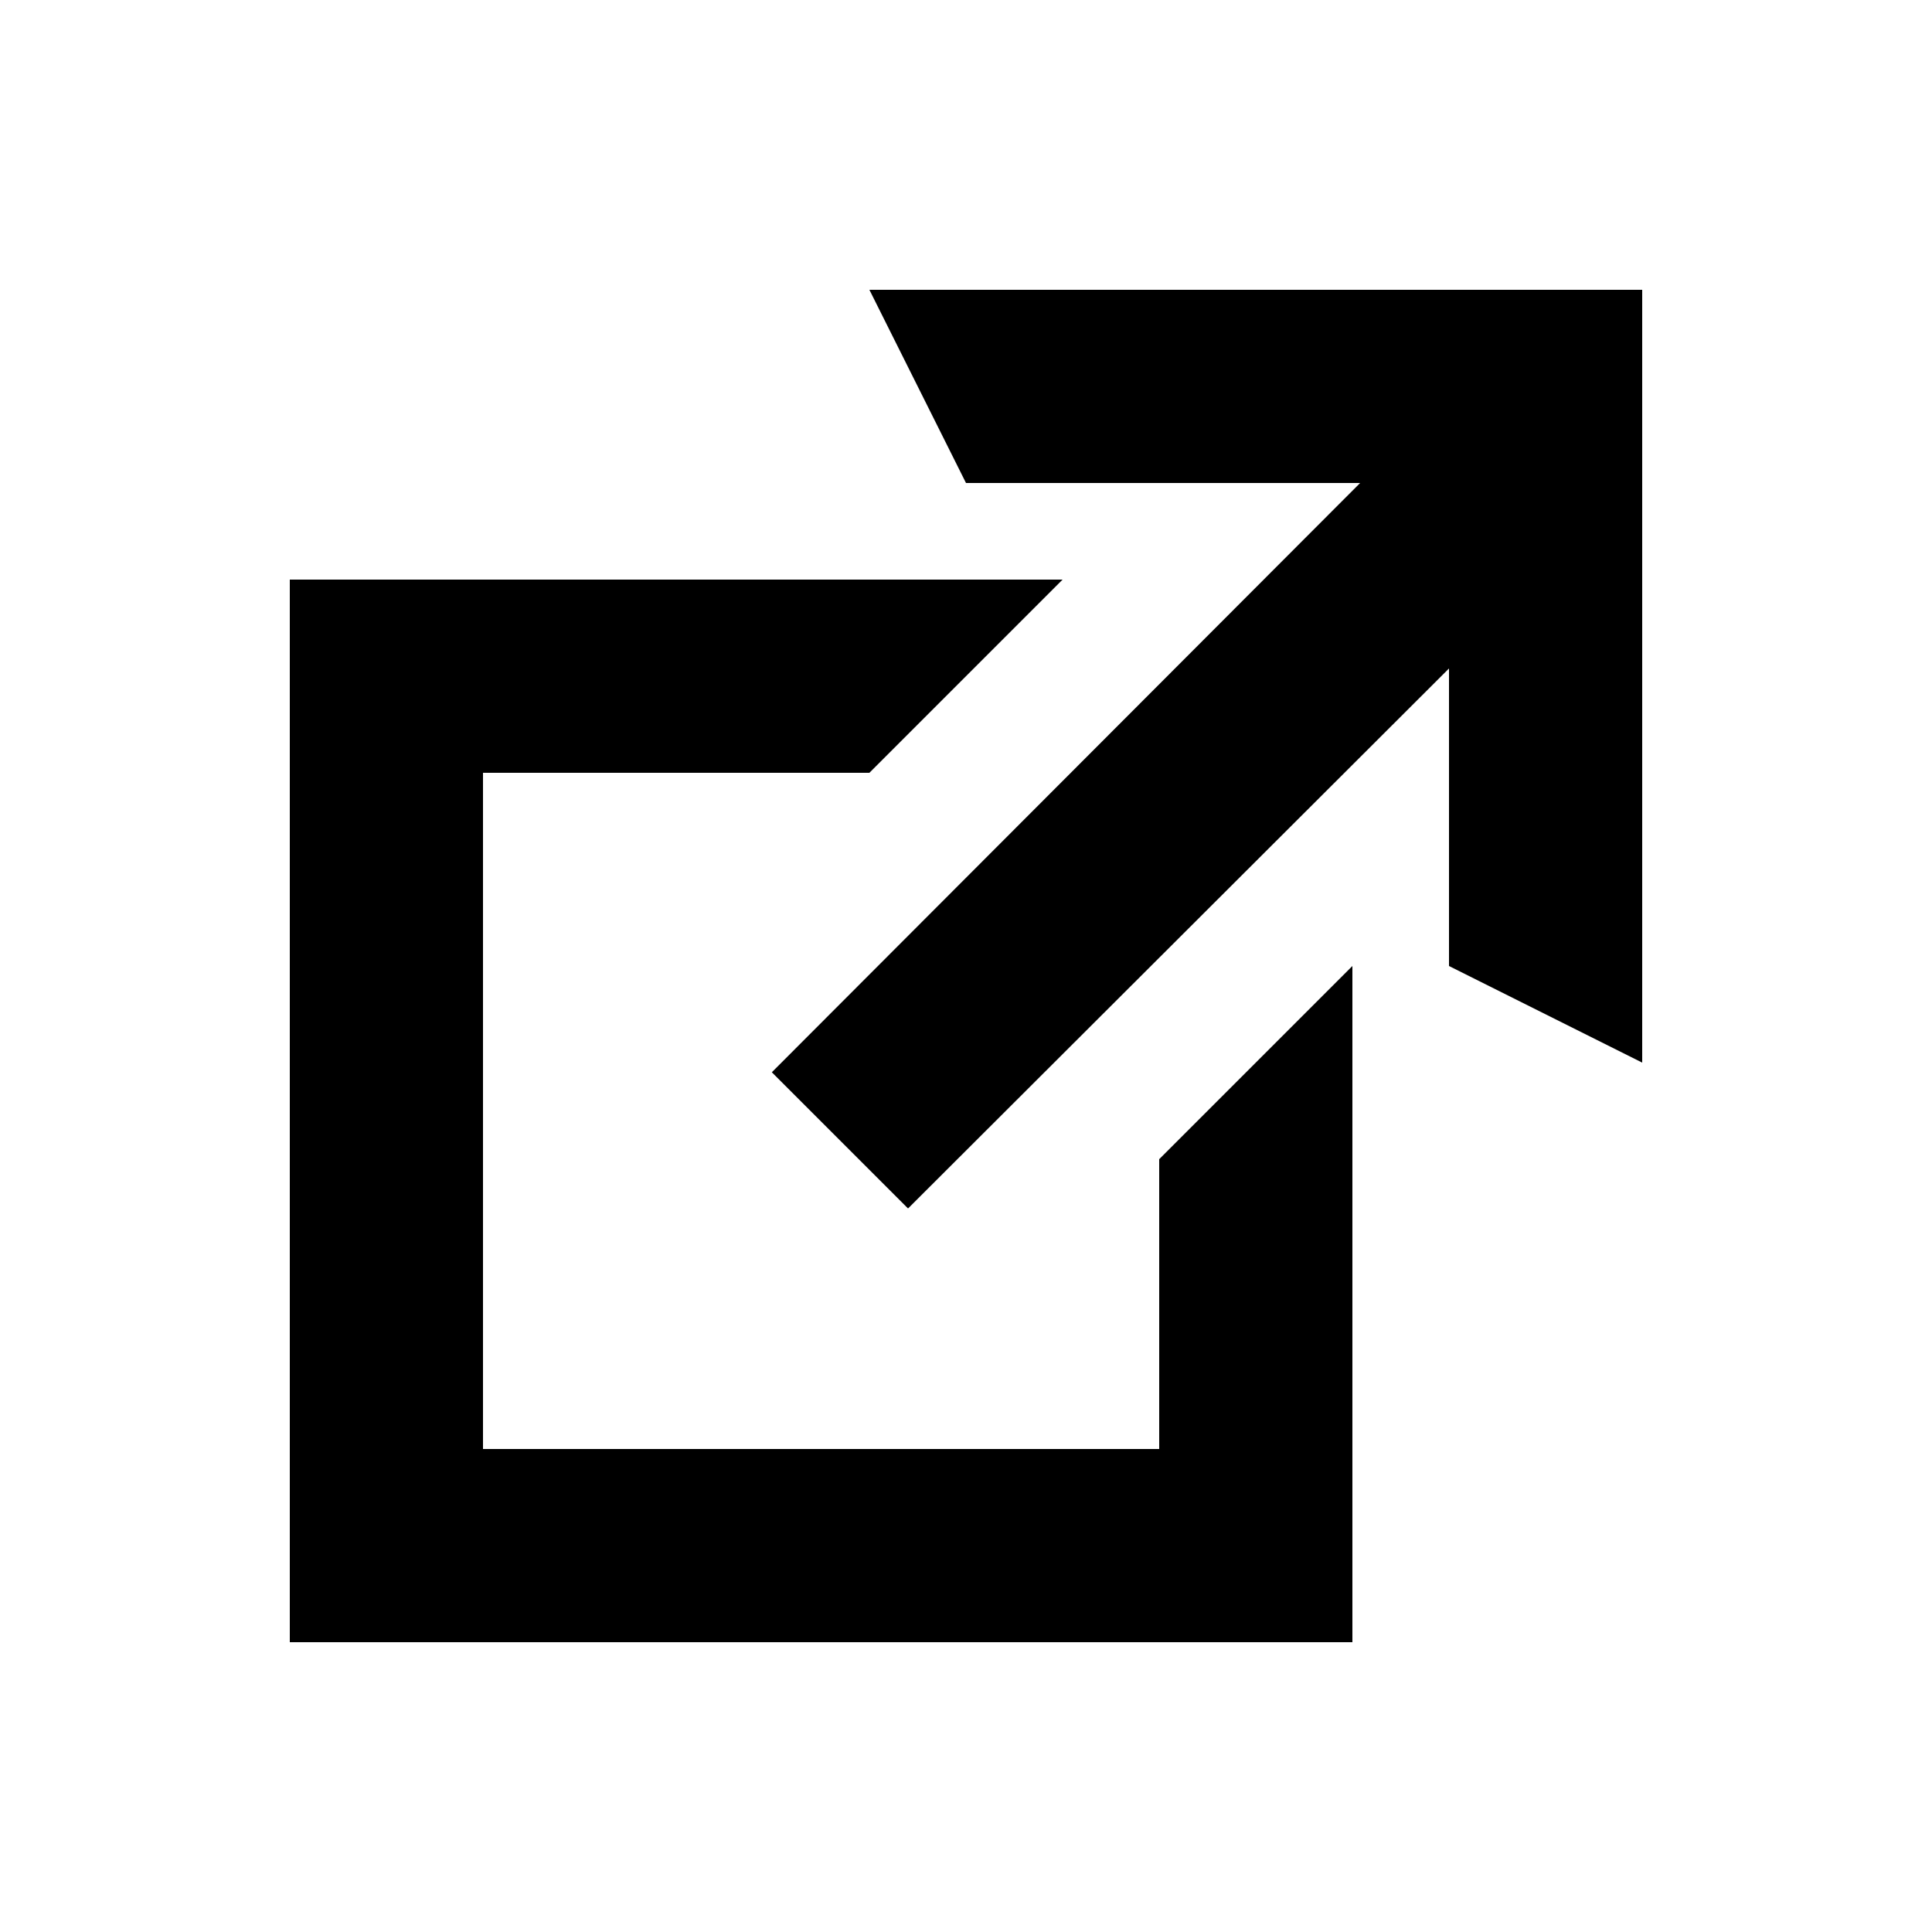
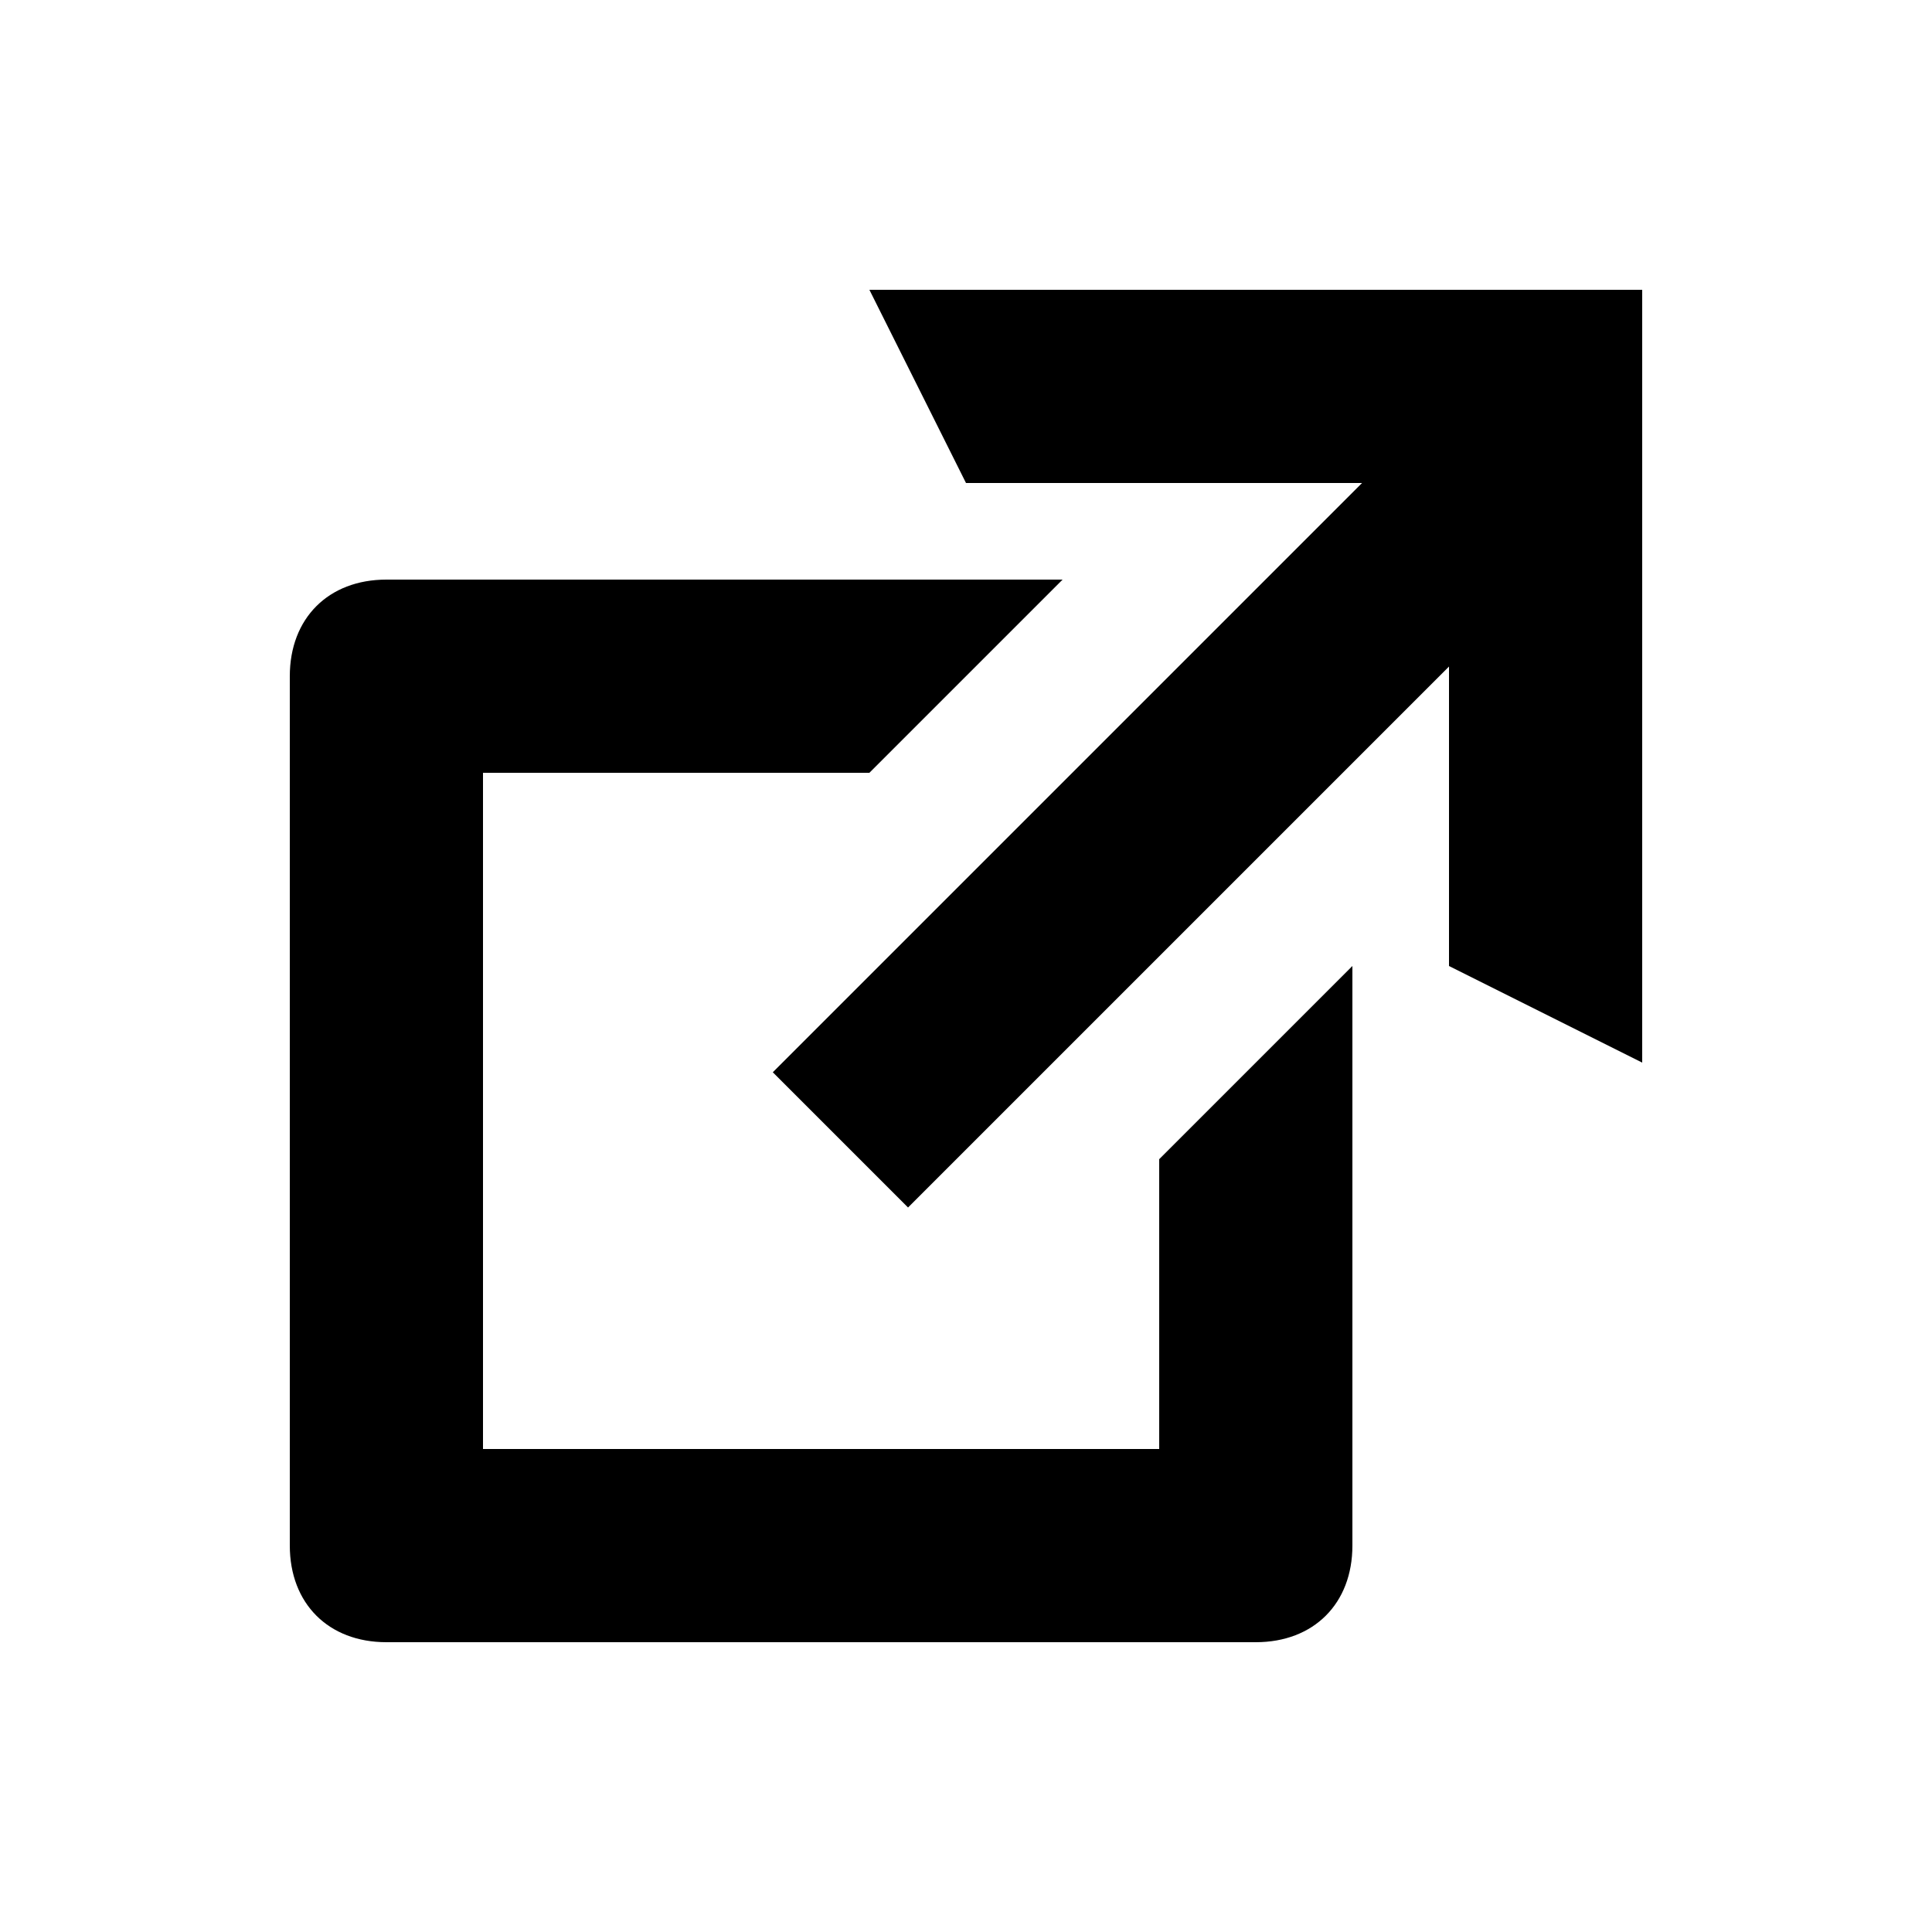
- <svg xmlns="http://www.w3.org/2000/svg" version="1.1" width="20" height="20" viewBox="0 0 20 20">
-   <g>
- </g>
-   <path d="M9 3h8v8l-2-1v-3.080l-5.6 5.59-1.41-1.41 6.090-6.1h-4.080zM12 15v-3l2-2v7h-11v-11h8l-2 2h-4v7h7z" fill="#000000" />
+ <svg xmlns="http://www.w3.org/2000/svg" version="1.1" id="Layer_1" x="0px" y="0px" viewBox="-295 387 20 20" style="enable-background:new -295 387 20 20;" xml:space="preserve">
+   <path d="M-286,390h8v8l-2-1v-3.1l-5.6,5.6l-1.4-1.4l6.1-6.1h-4.1L-286,390z M-283,402v-3l2-2v6c0,0.6-0.4,1-1,1h-9c-0.6,0-1-0.4-1-1  v-9c0-0.6,0.4-1,1-1h7l-2,2h-4v7H-283z" />
</svg>
